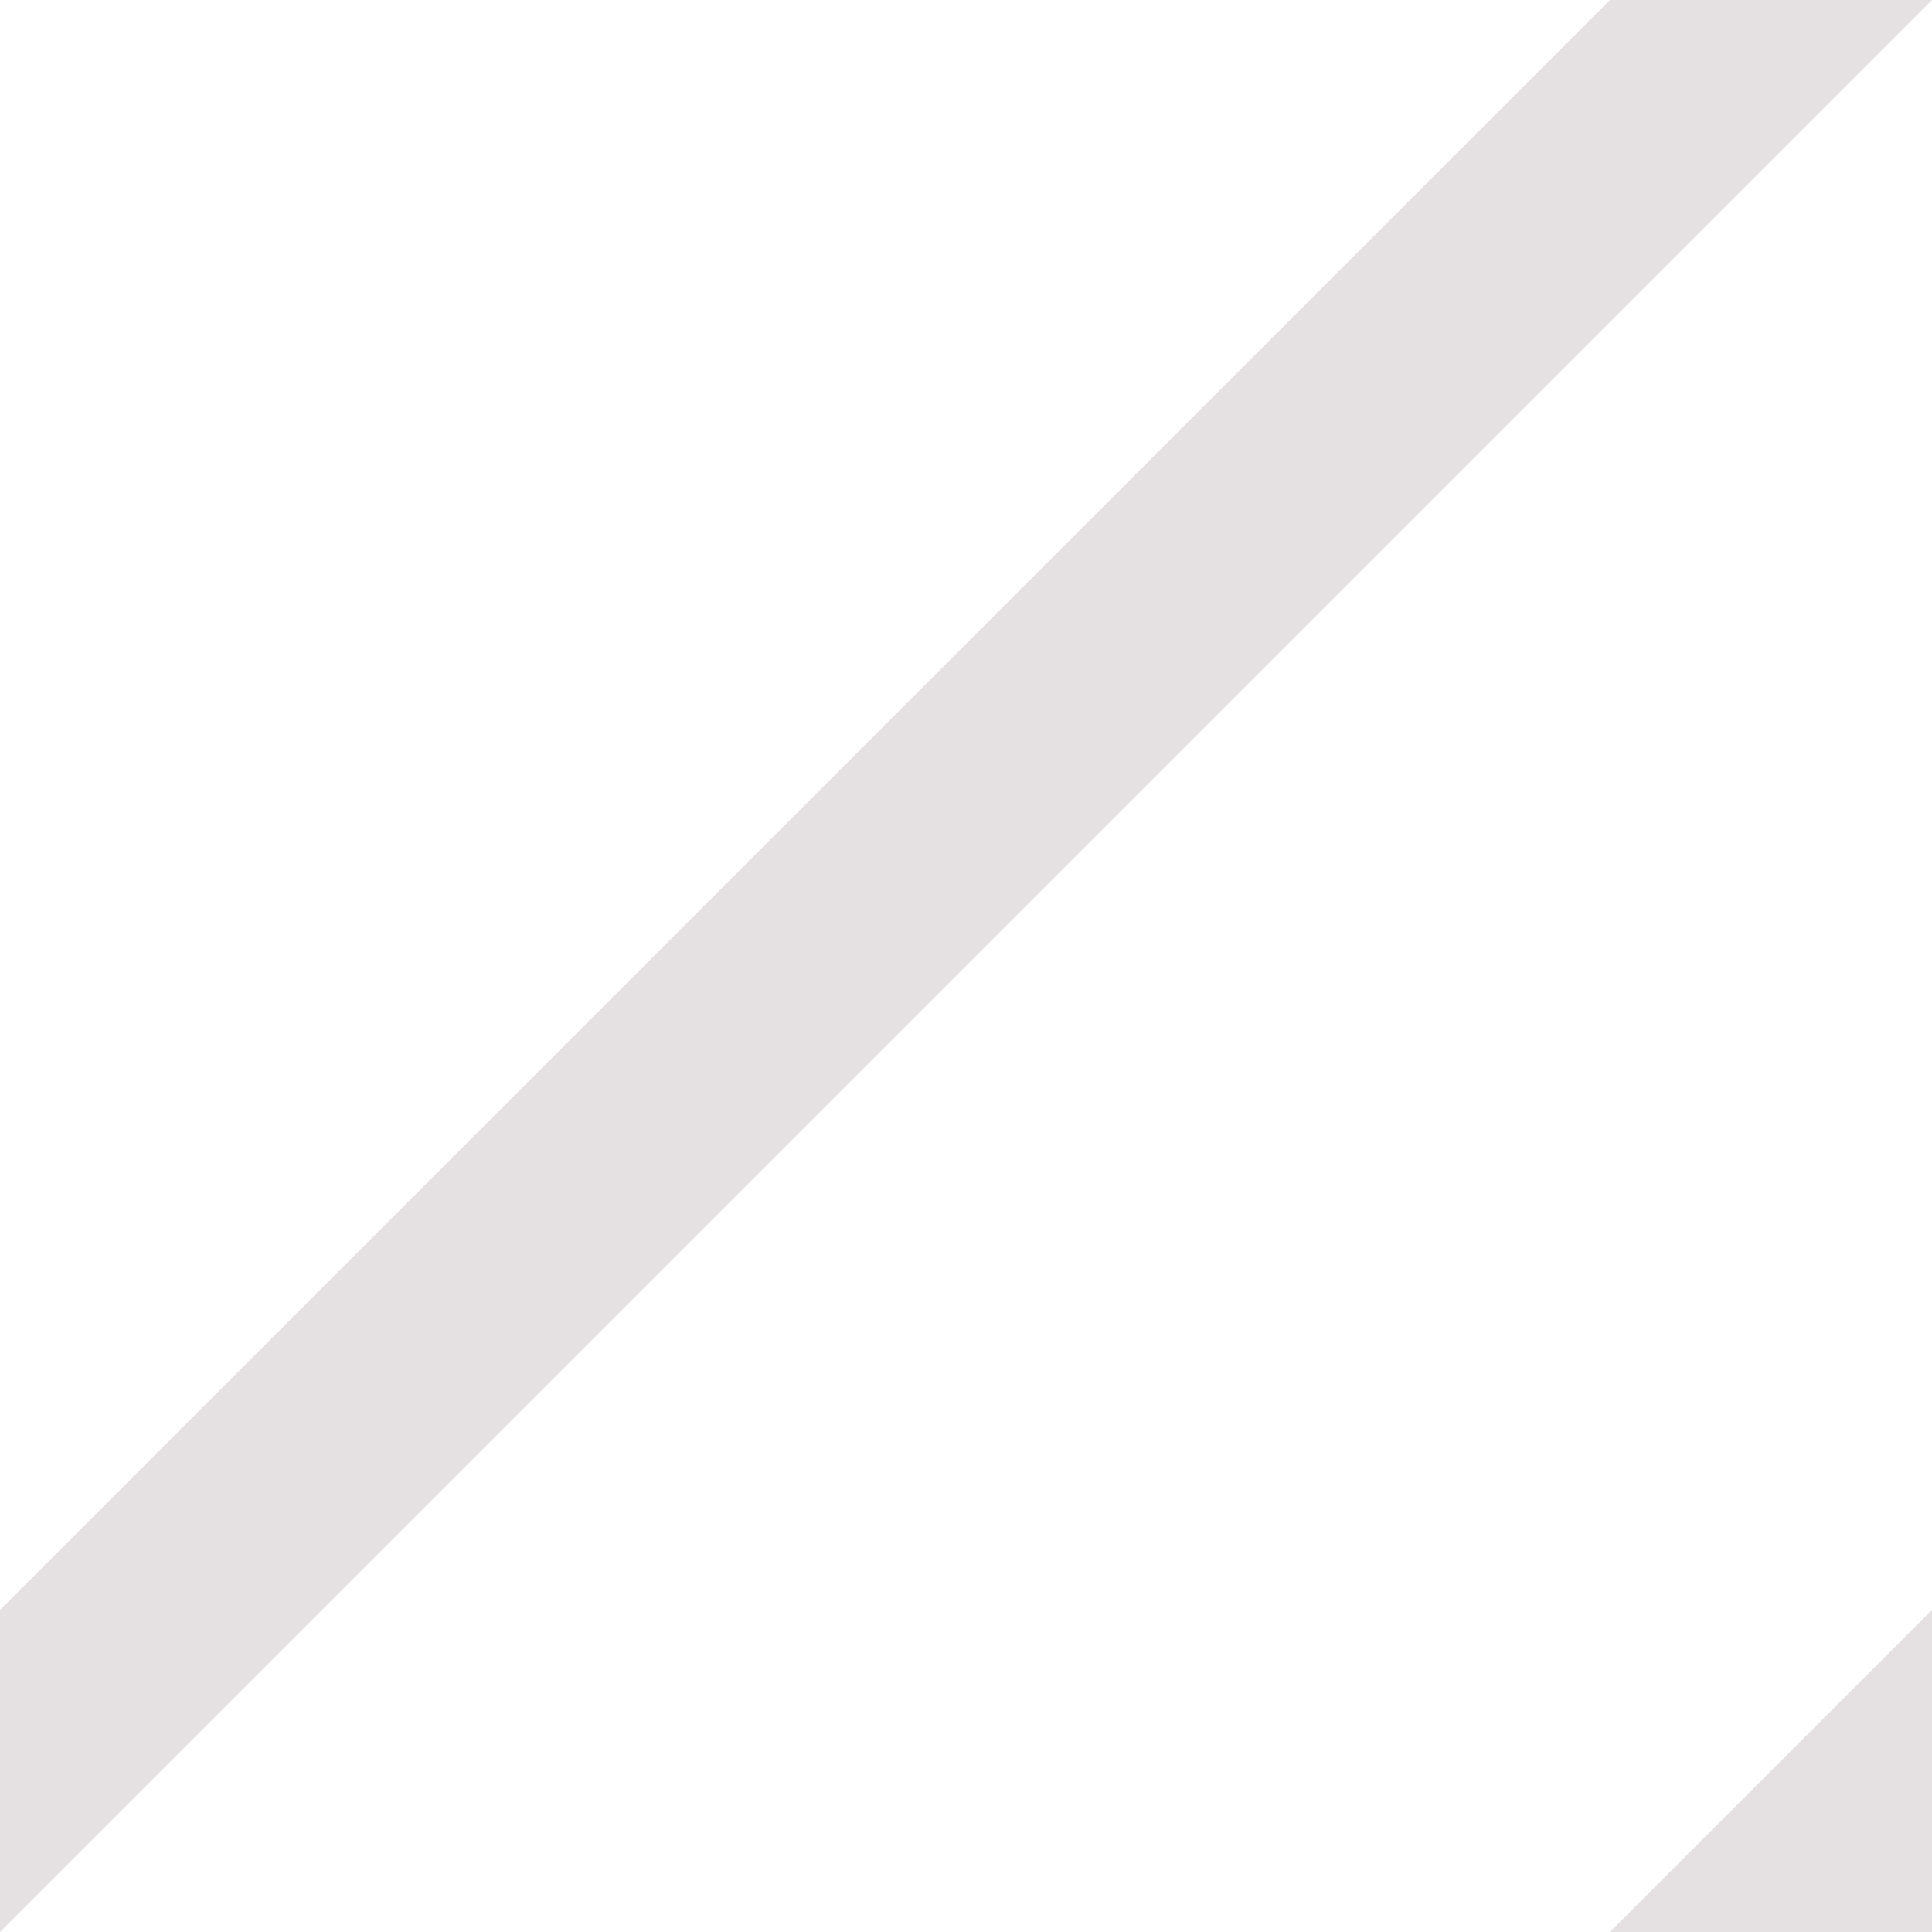
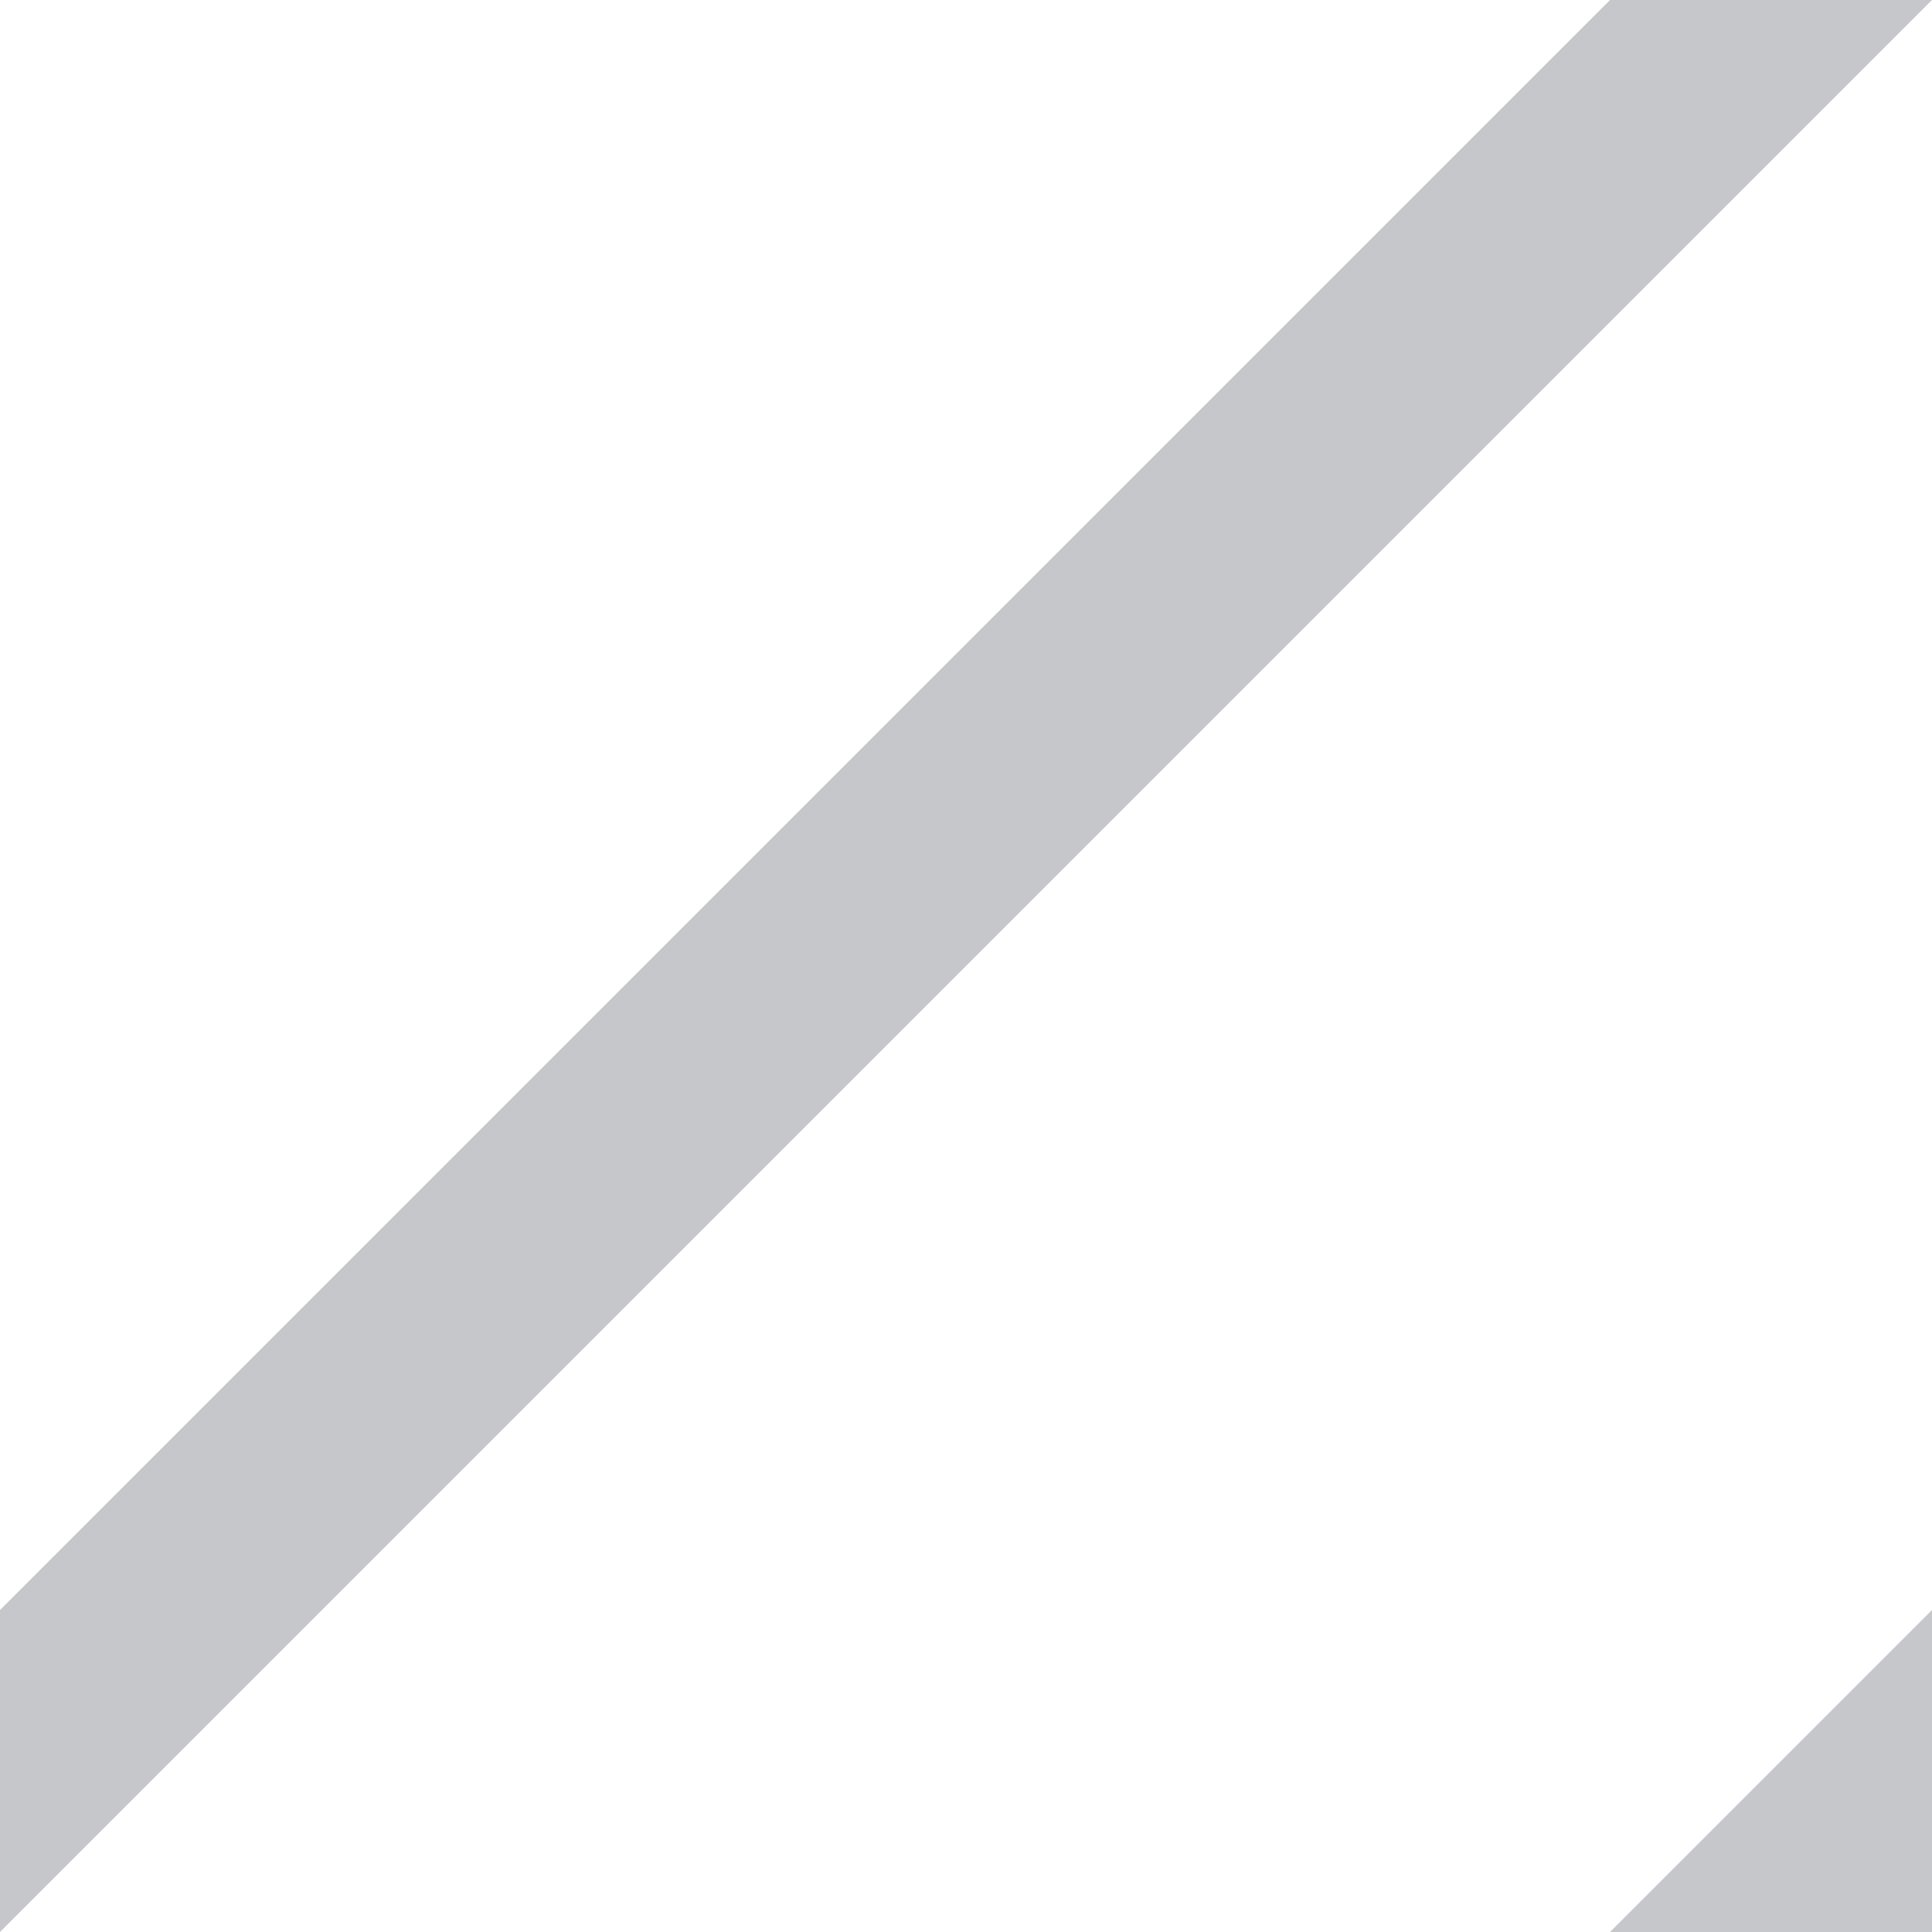
<svg xmlns="http://www.w3.org/2000/svg" width="6px" height="6px" viewBox="0 0 6 6" version="1.1">
  <defs />
  <g id="Page-1" stroke="none" stroke-width="1" fill="none" fill-rule="evenodd">
-     <g id="Artboard-3-Copy-2" fill="#98878f" fill-opacity="0.25">
+     <g id="Artboard-3-Copy-2" fill="#192231" fill-opacity="0.25">
      <polygon id="Rectangle-9" points="5 0 6 0 0 6 0 5" />
      <polygon id="Rectangle-9-Copy" points="6 5 6 6 5 6" />
    </g>
  </g>
</svg>
